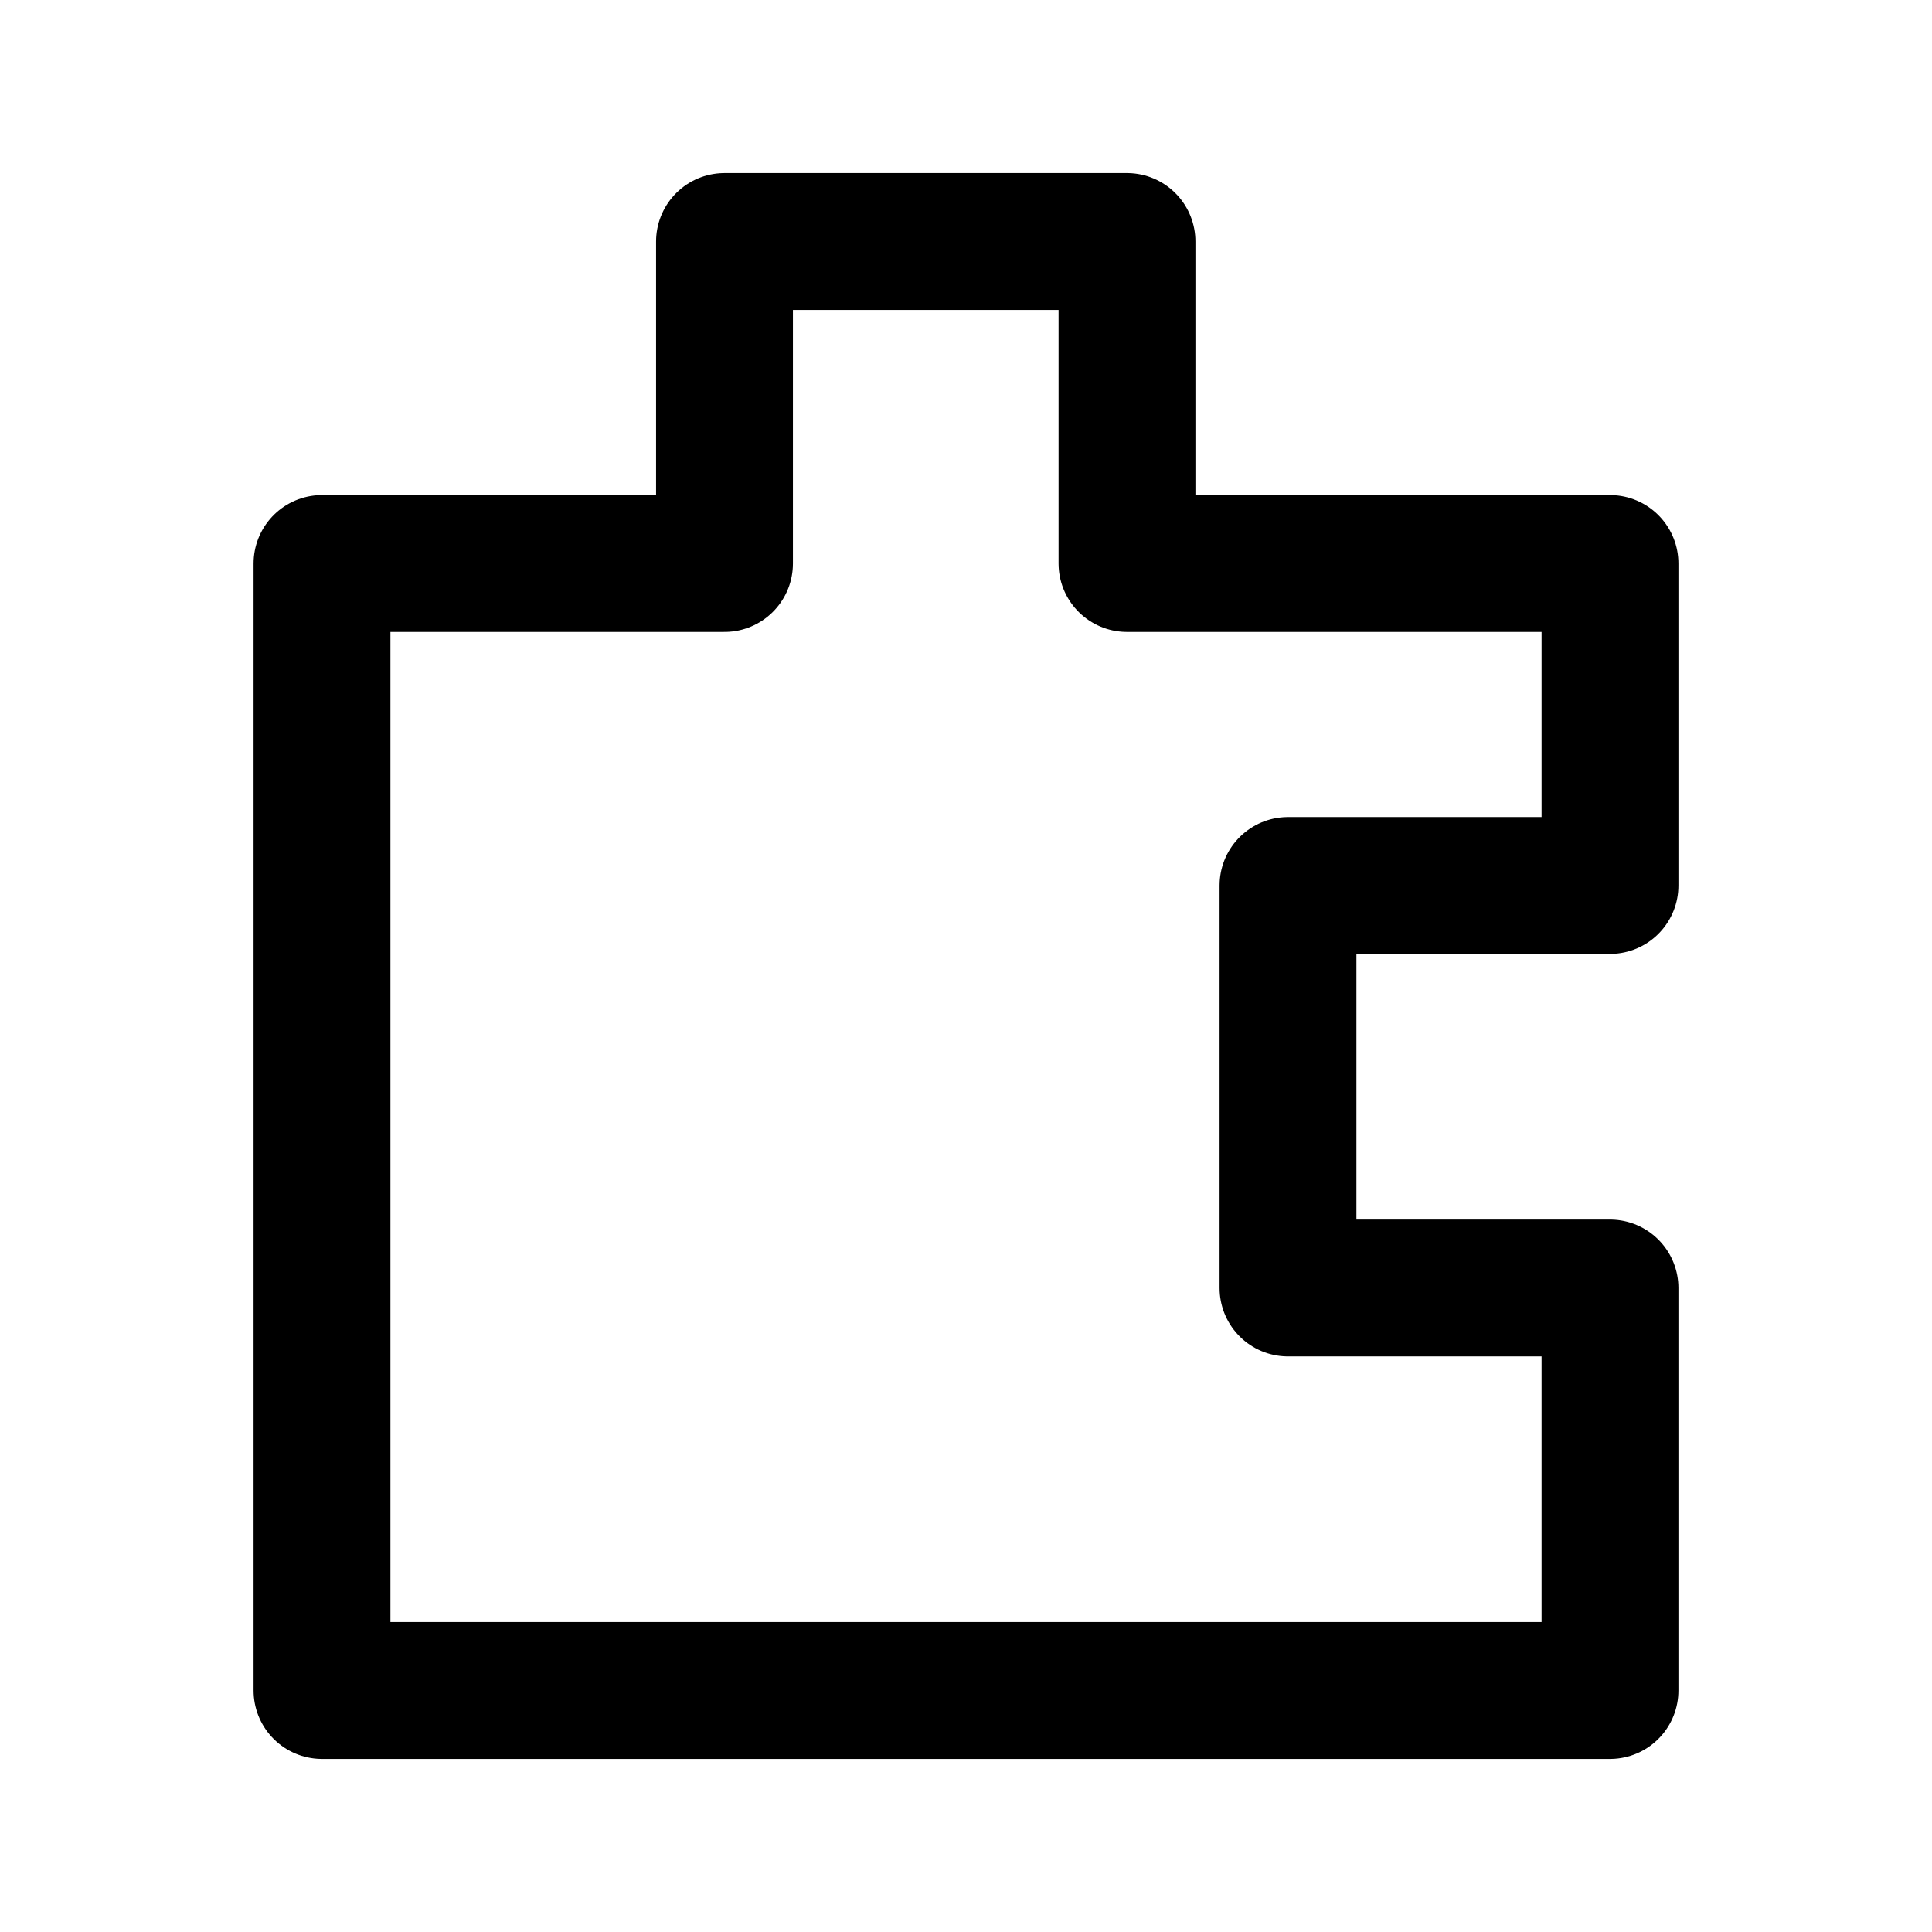
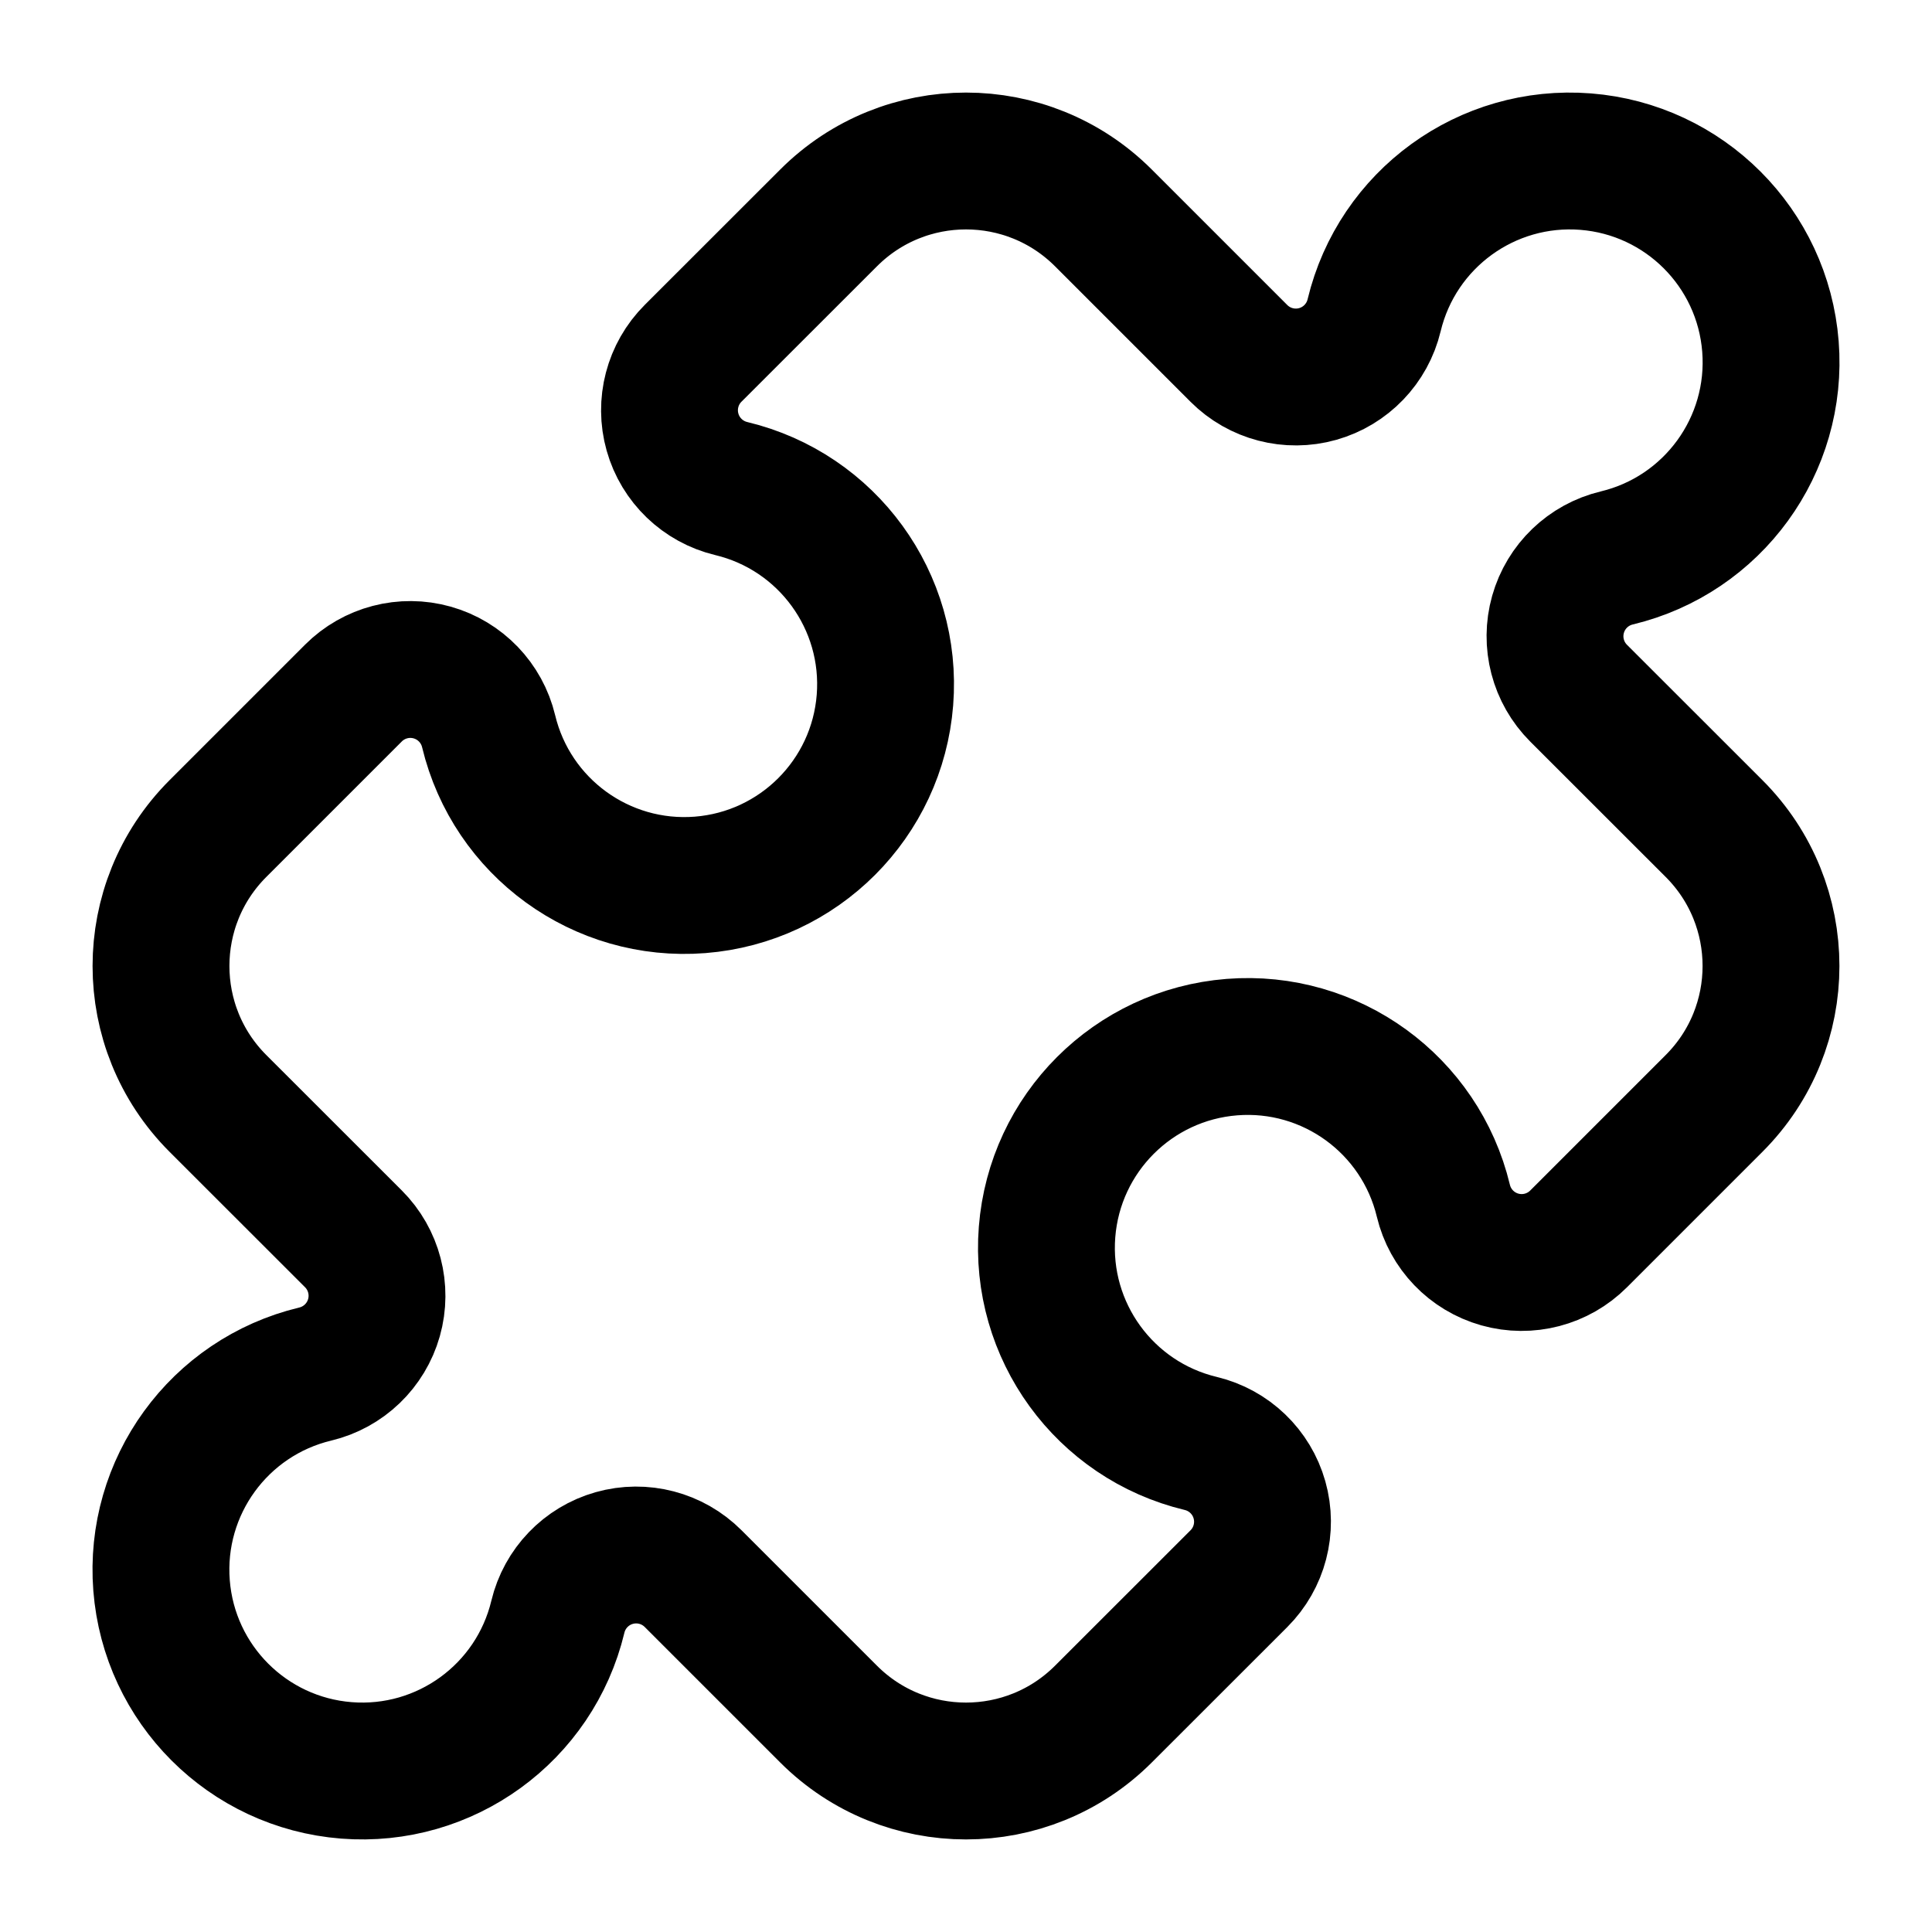
- <svg xmlns="http://www.w3.org/2000/svg" viewBox="0 0 24 24">
-   <polygon points="4,7 9,7 9,3 14,3 14,7 20,7             20,11 16,11 16,16 20,16 20,21 4,21" fill="none" stroke="currentColor" stroke-width="1.7" stroke-linejoin="round" />
+ <svg xmlns="http://www.w3.org/2000/svg" viewBox="0 0 24 24" fill="none" stroke="currentColor" stroke-width="1.7" stroke-linecap="round" stroke-linejoin="round">
+   <path d="M15.39 4.39a1 1 0 0 0 1.68-.474 2.5 2.5 0 1 1 3.014 3.015 1 1 0 0 0-.474 1.68l1.683 1.682a2.414 2.414 0 0 1 0 3.414L19.61 15.39a1 1 0 0 1-1.68-.474 2.5 2.5 0 1 0-3.014 3.015 1 1 0 0 1 .474 1.68l-1.683 1.682a2.414 2.414 0 0 1-3.414 0L8.61 19.61a1 1 0 0 0-1.68.474 2.5 2.5 0 1 1-3.014-3.015 1 1 0 0 0 .474-1.68l-1.683-1.682a2.414 2.414 0 0 1 0-3.414L4.39 8.61a1 1 0 0 1 1.68.474 2.5 2.5 0 1 0 3.014-3.015 1 1 0 0 1-.474-1.68l1.683-1.682a2.414 2.414 0 0 1 3.414 0z" />
</svg>
